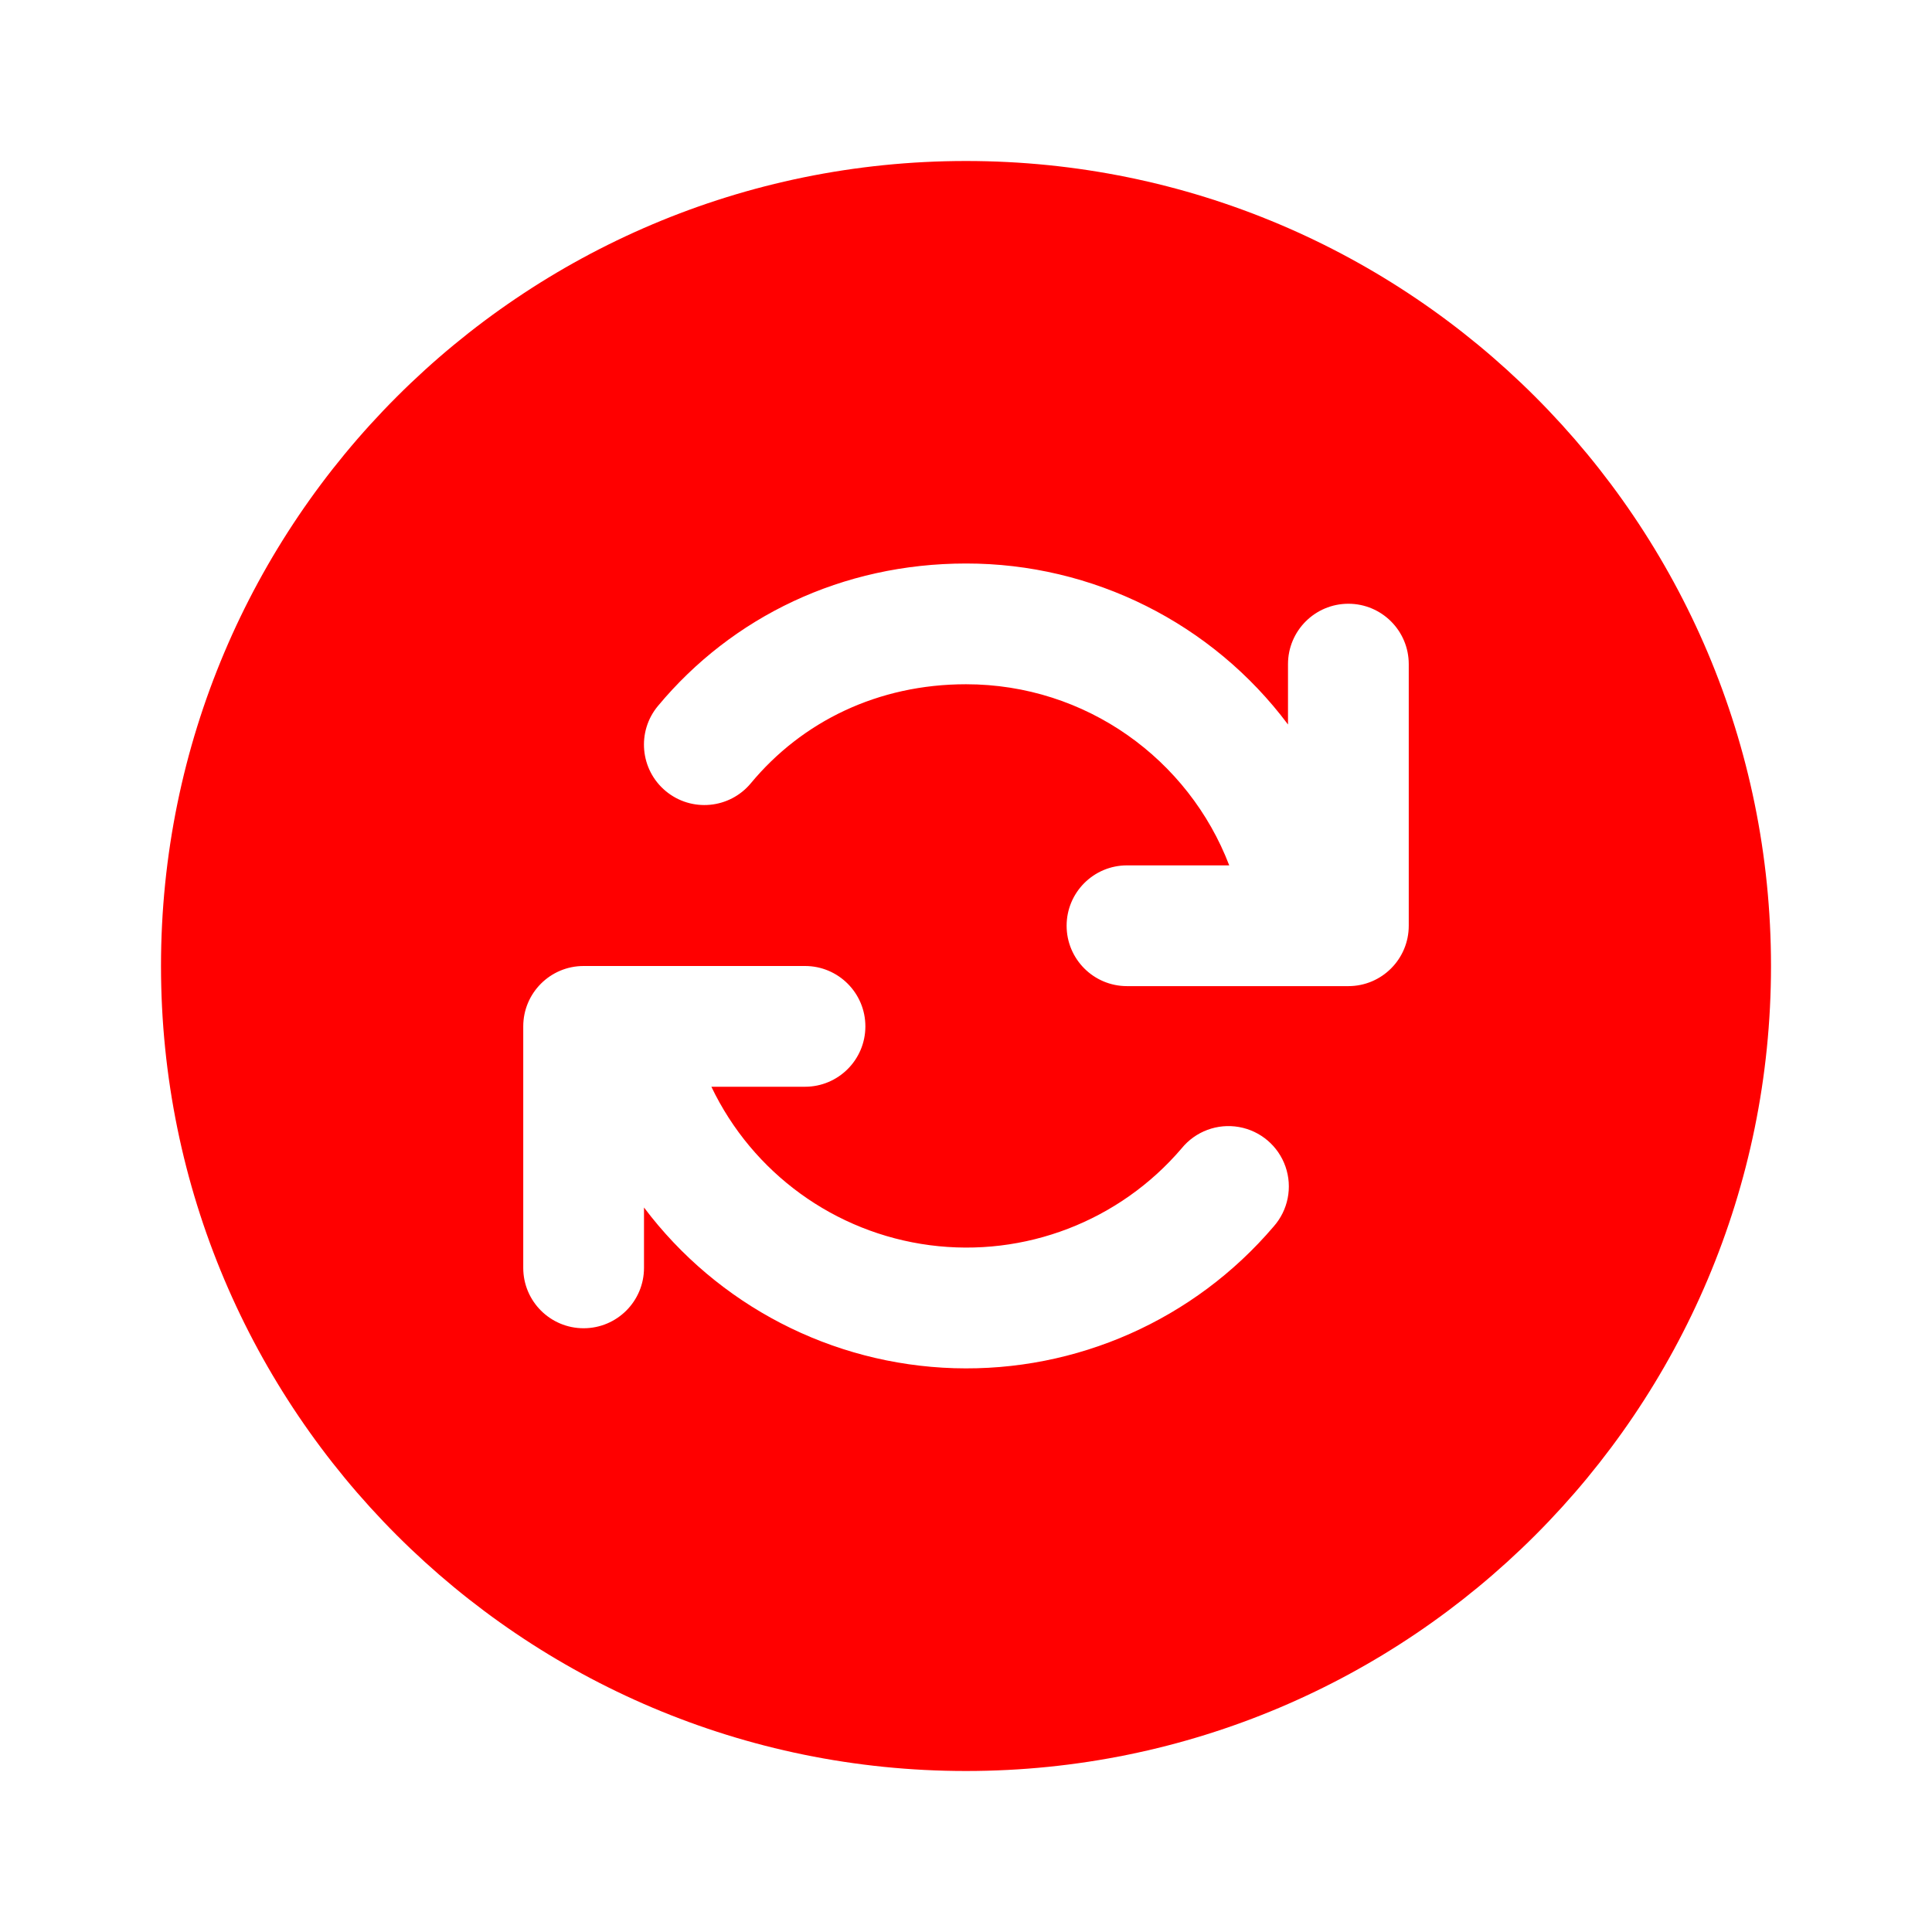
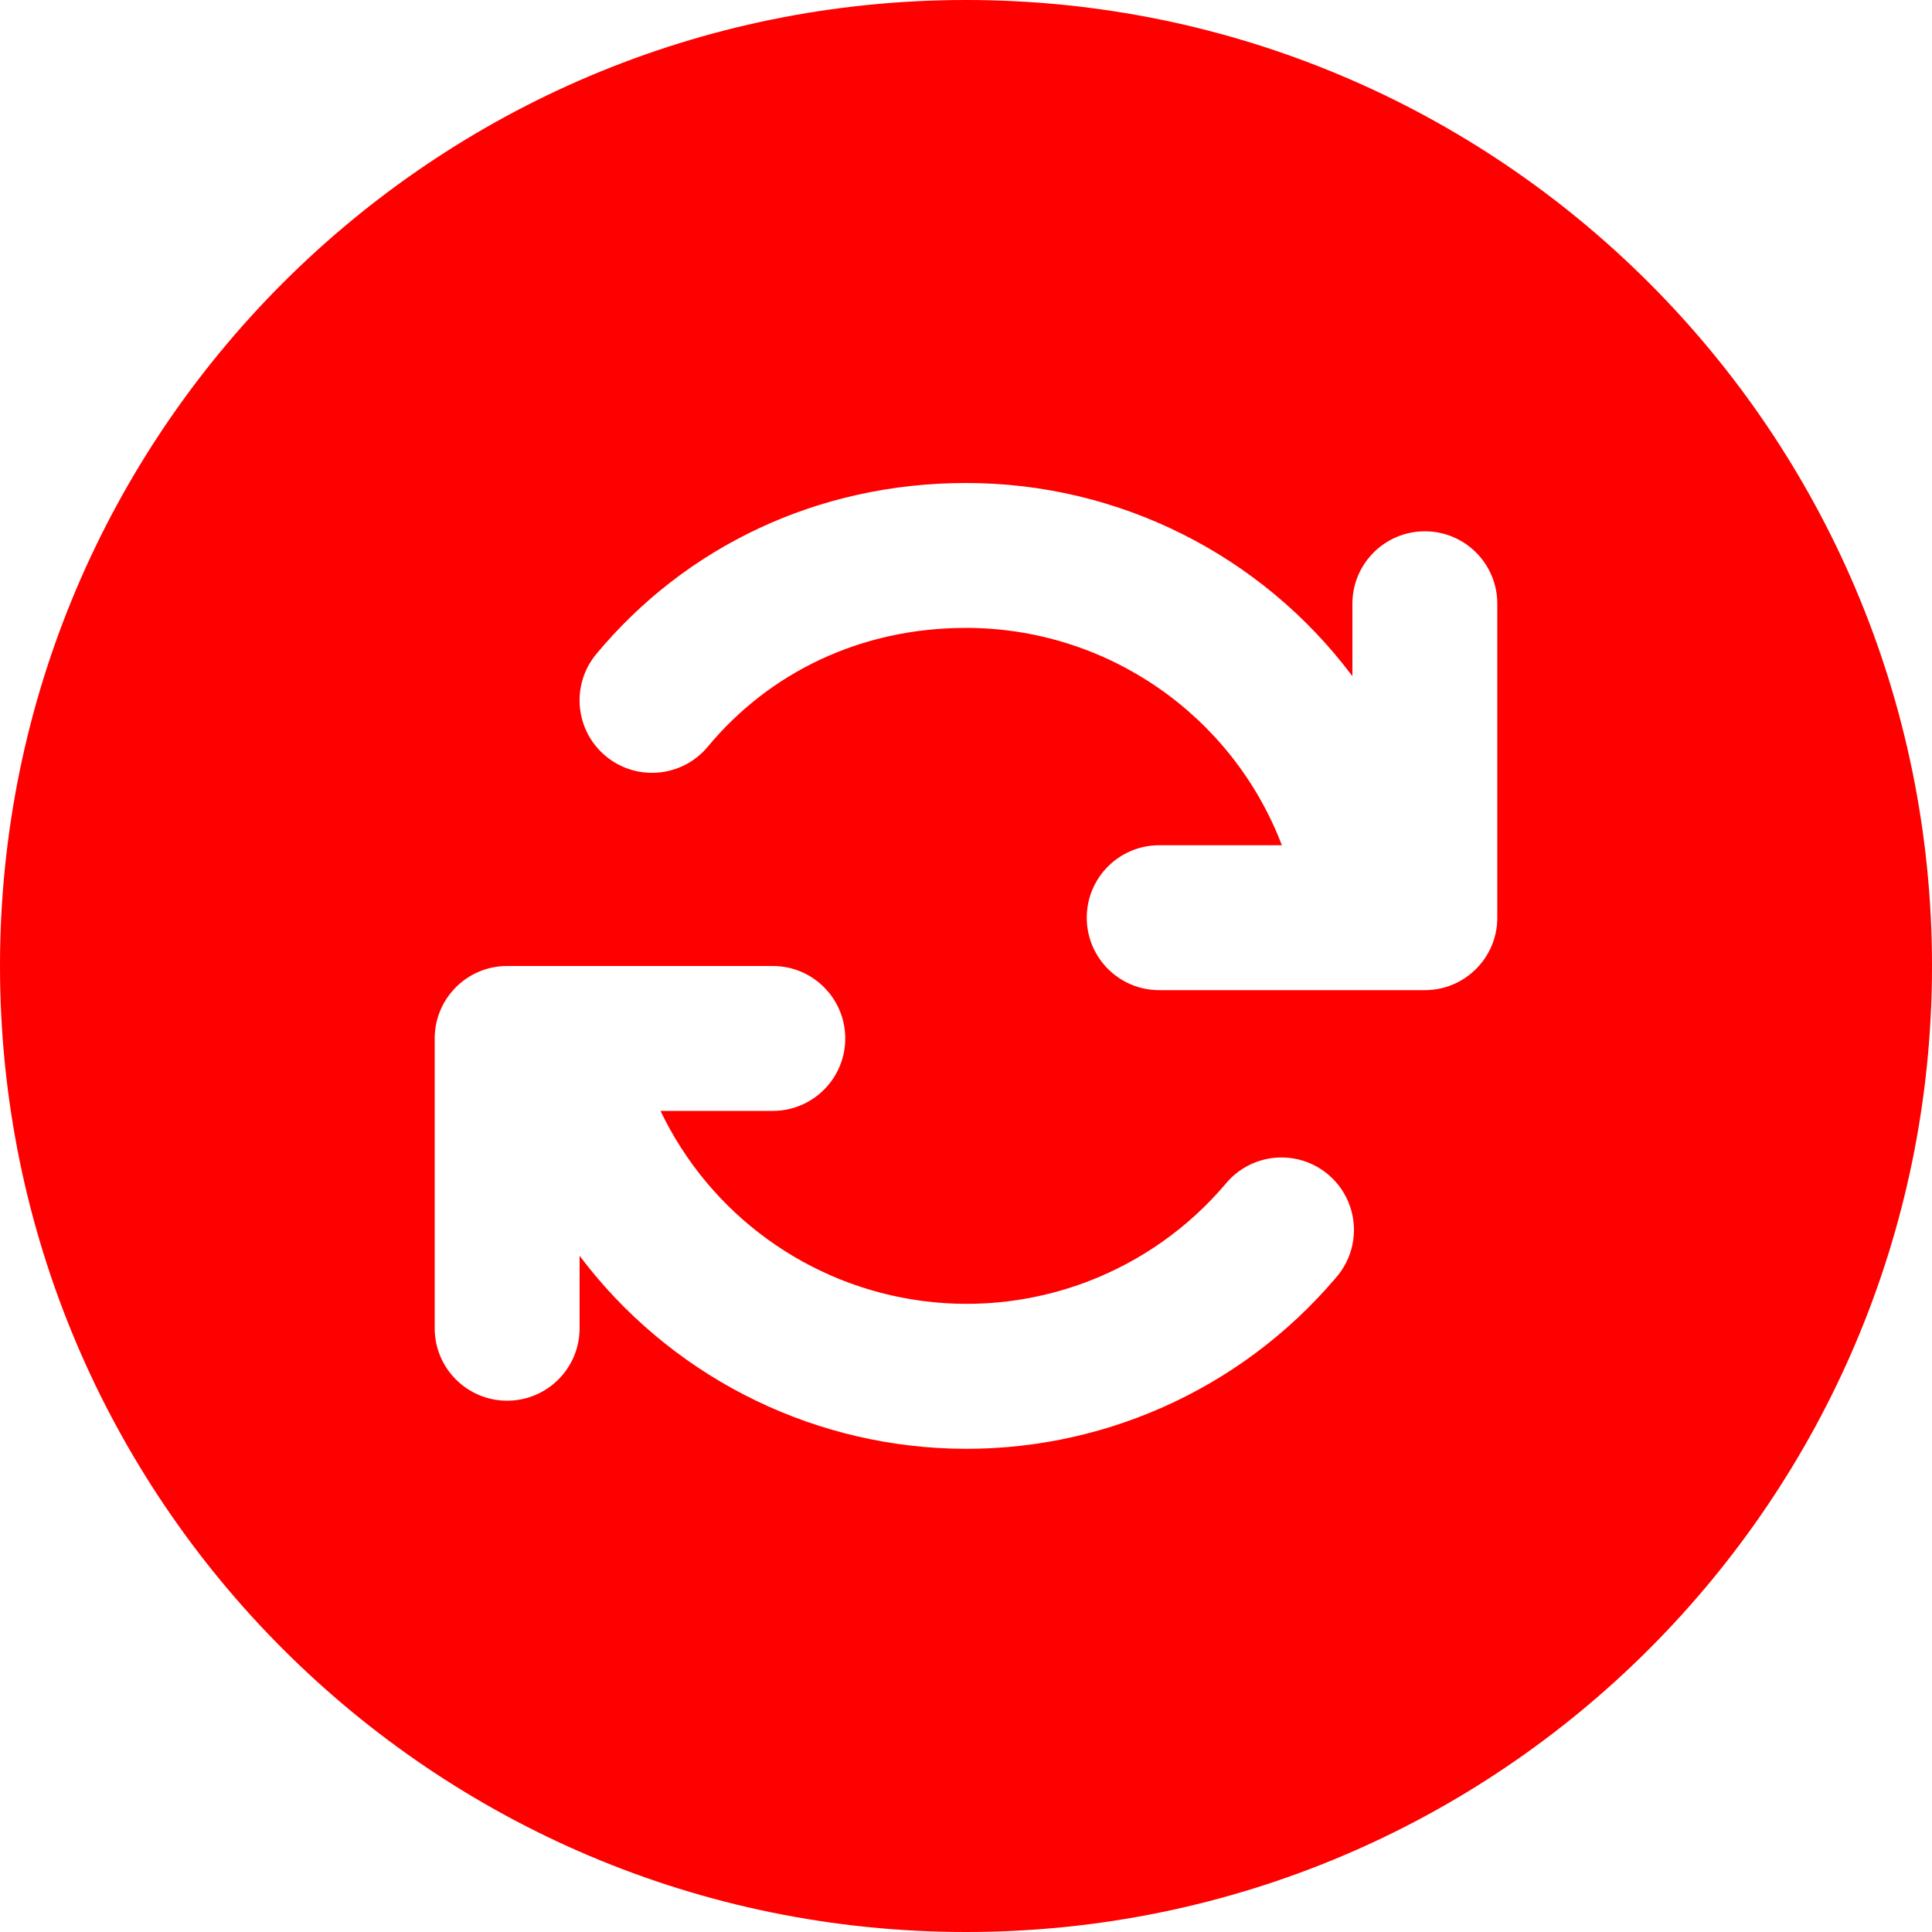
<svg xmlns="http://www.w3.org/2000/svg" width="24" height="24" viewBox="0 0 24 24">
-   <path fill="red" d="M12 22C6.477 22 2 17.523 2 12S6.477 2 12 2s10 4.477 10 10-4.477 10-10 10Zm3.27-11.25H14a.75.75 0 0 0 0 1.5h2.75a.75.75 0 0 0 .75-.75V8.25a.75.75 0 0 0-1.5 0V9a4.991 4.991 0 0 0-4-2c-1.537 0-2.904.66-3.827 1.77a.75.75 0 0 0 1.154.96C9.963 8.963 10.907 8.5 12 8.5c1.492 0 2.767.934 3.27 2.25Zm-7.27 5V15a5.013 5.013 0 0 0 7.821.237.75.75 0 1 0-1.142-.972 3.513 3.513 0 0 1-5.842-.765H10a.75.75 0 0 0 0-1.5H7.25a.75.75 0 0 0-.75.75v3a.75.75 0 0 0 1.5 0Z" />
+   <path fill="red" d="M12 24C5.372 24 0 18.628 0 12S5.372 0 12 0s12 5.372 12 12-5.372 12-12 12Zm3.924-13.5H14.4a.9.9 0 0 0 0 1.8h3.3a.9.9 0 0 0 .9-.9V7.5a.9.9 0 0 0-1.8 0v.9A5.99 5.99 0 0 0 12 6c-1.844 0-3.485.792-4.592 2.124a.9.9 0 0 0 1.384 1.152C9.556 8.356 10.688 7.8 12 7.8a4.2 4.2 0 0 1 3.924 2.7zm-8.724 6v-.9a6.016 6.016 0 0 0 9.385.284.9.9 0 1 0-1.37-1.166 4.216 4.216 0 0 1-7.01-.918H9.6a.9.9 0 0 0 0-1.8H6.3a.9.9 0 0 0-.9.9v3.6a.9.9 0 0 0 1.8 0z" />
</svg>
